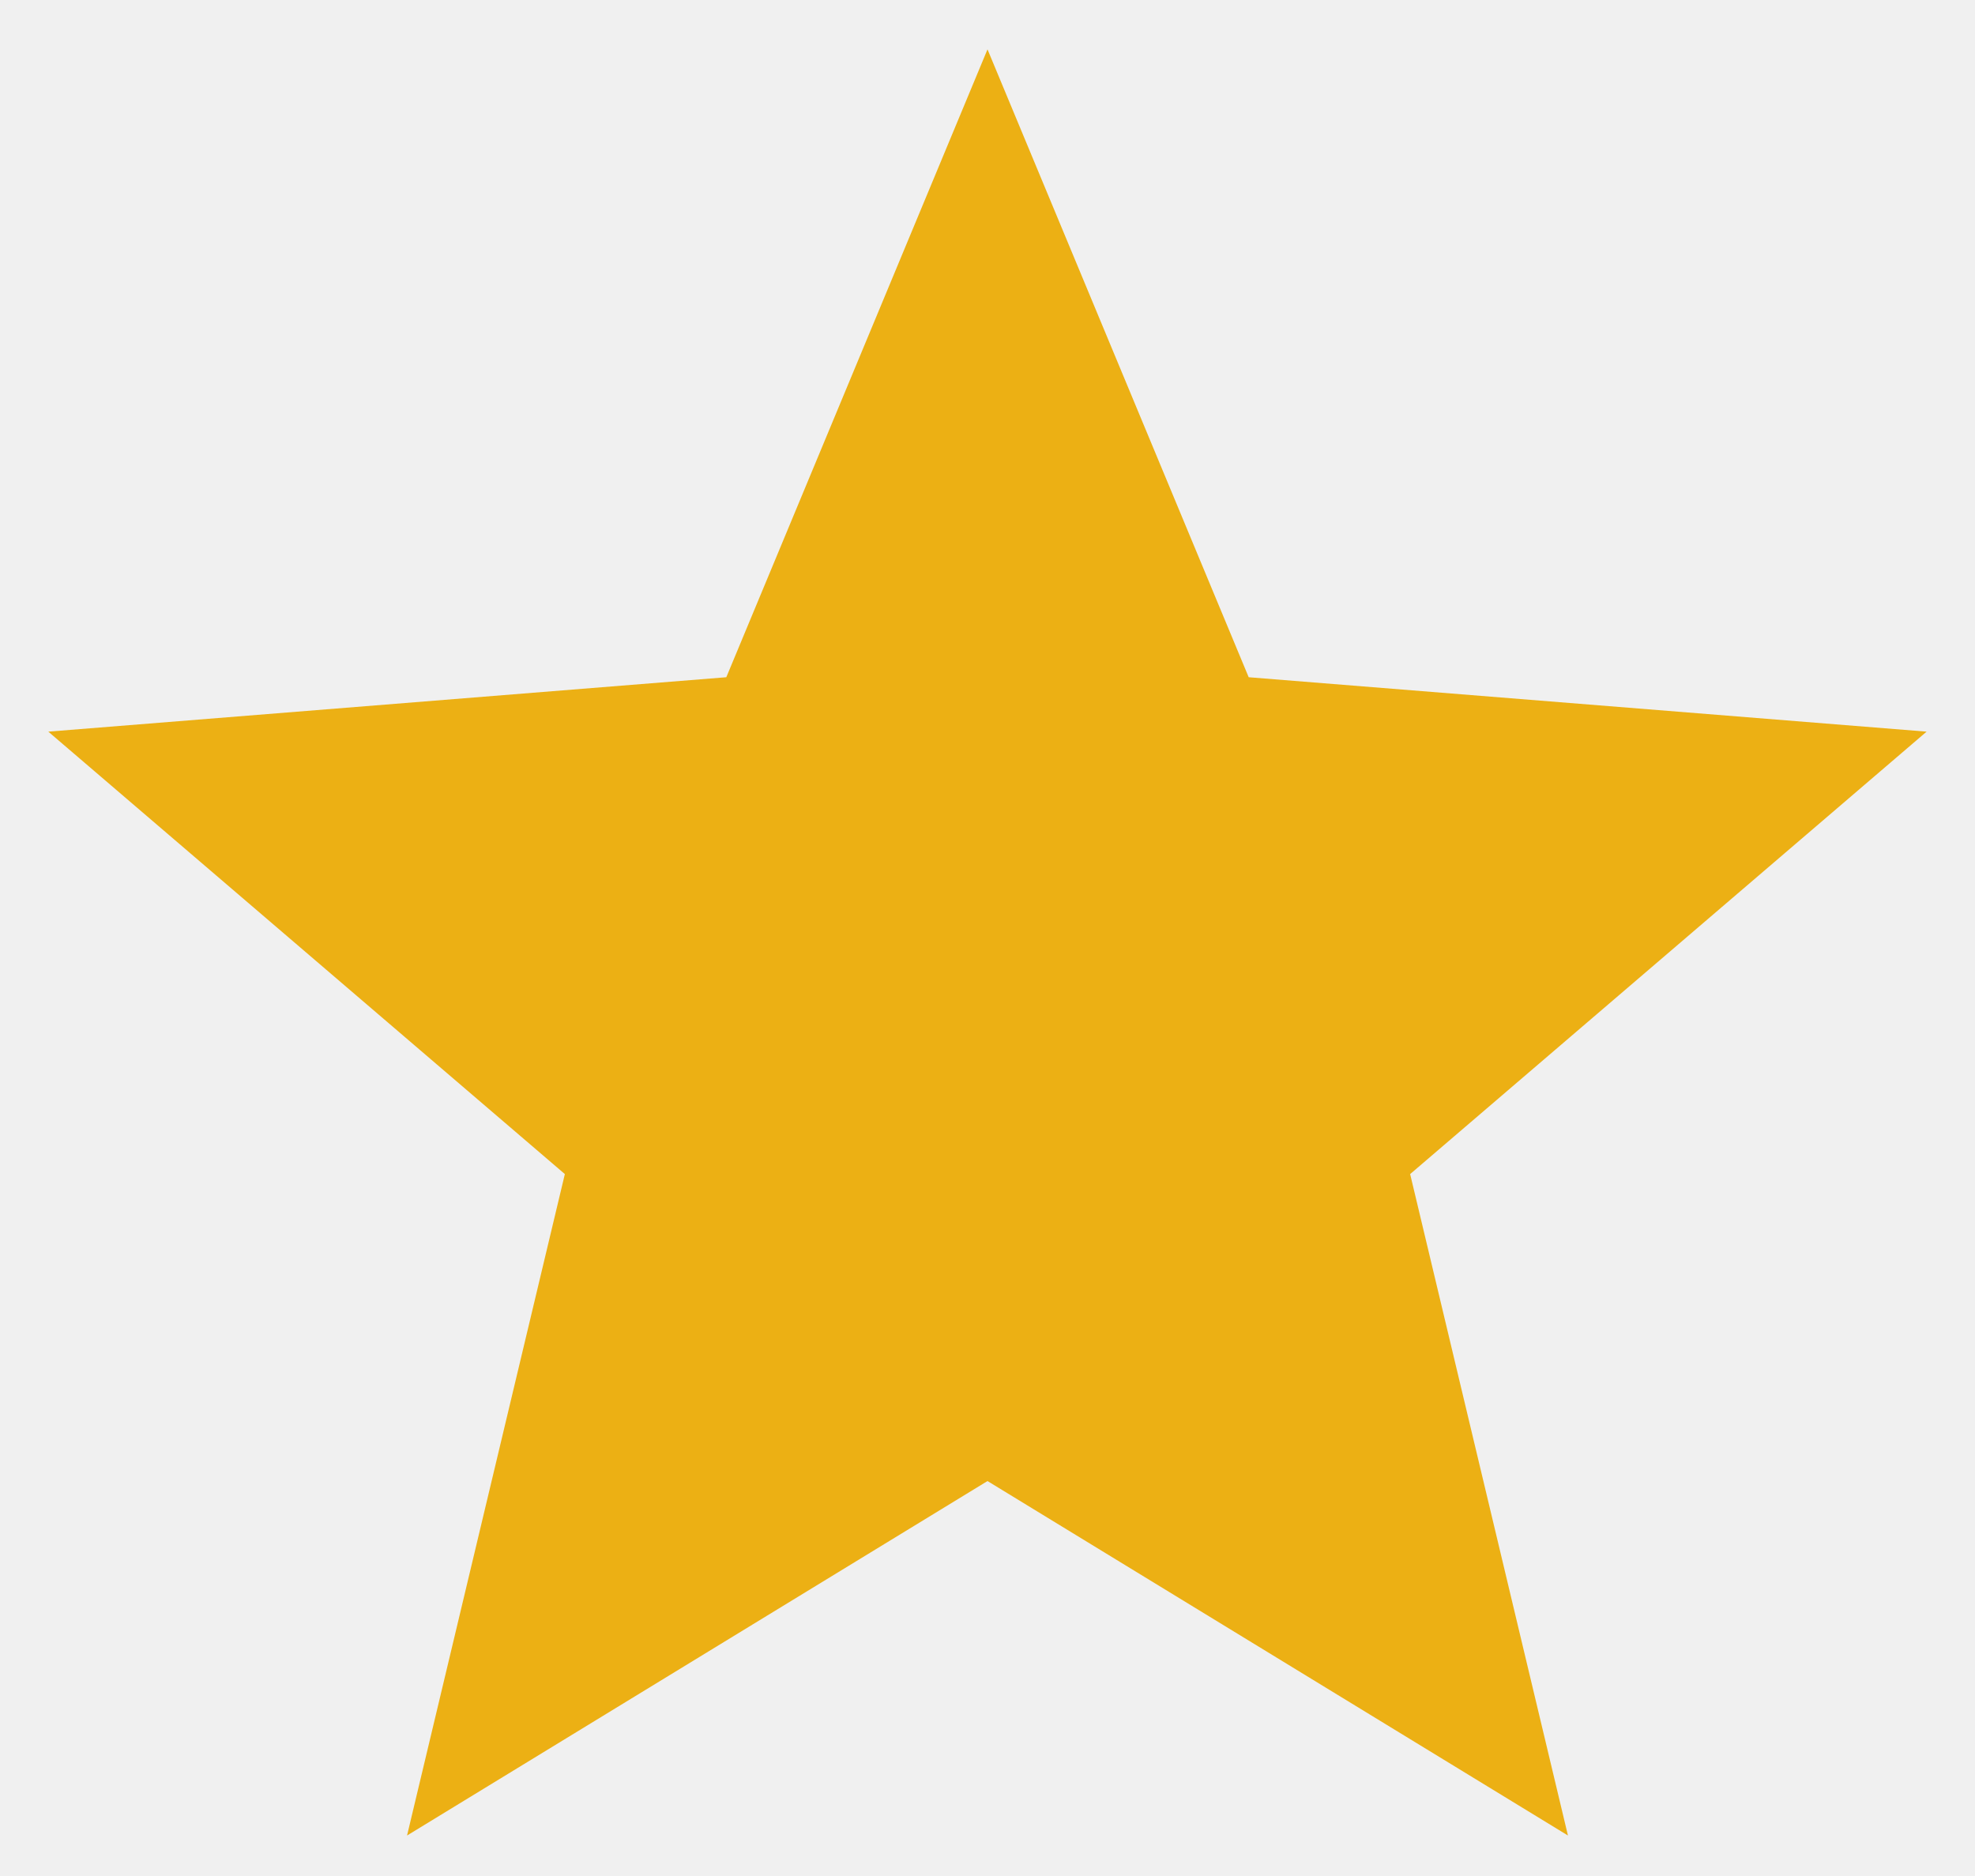
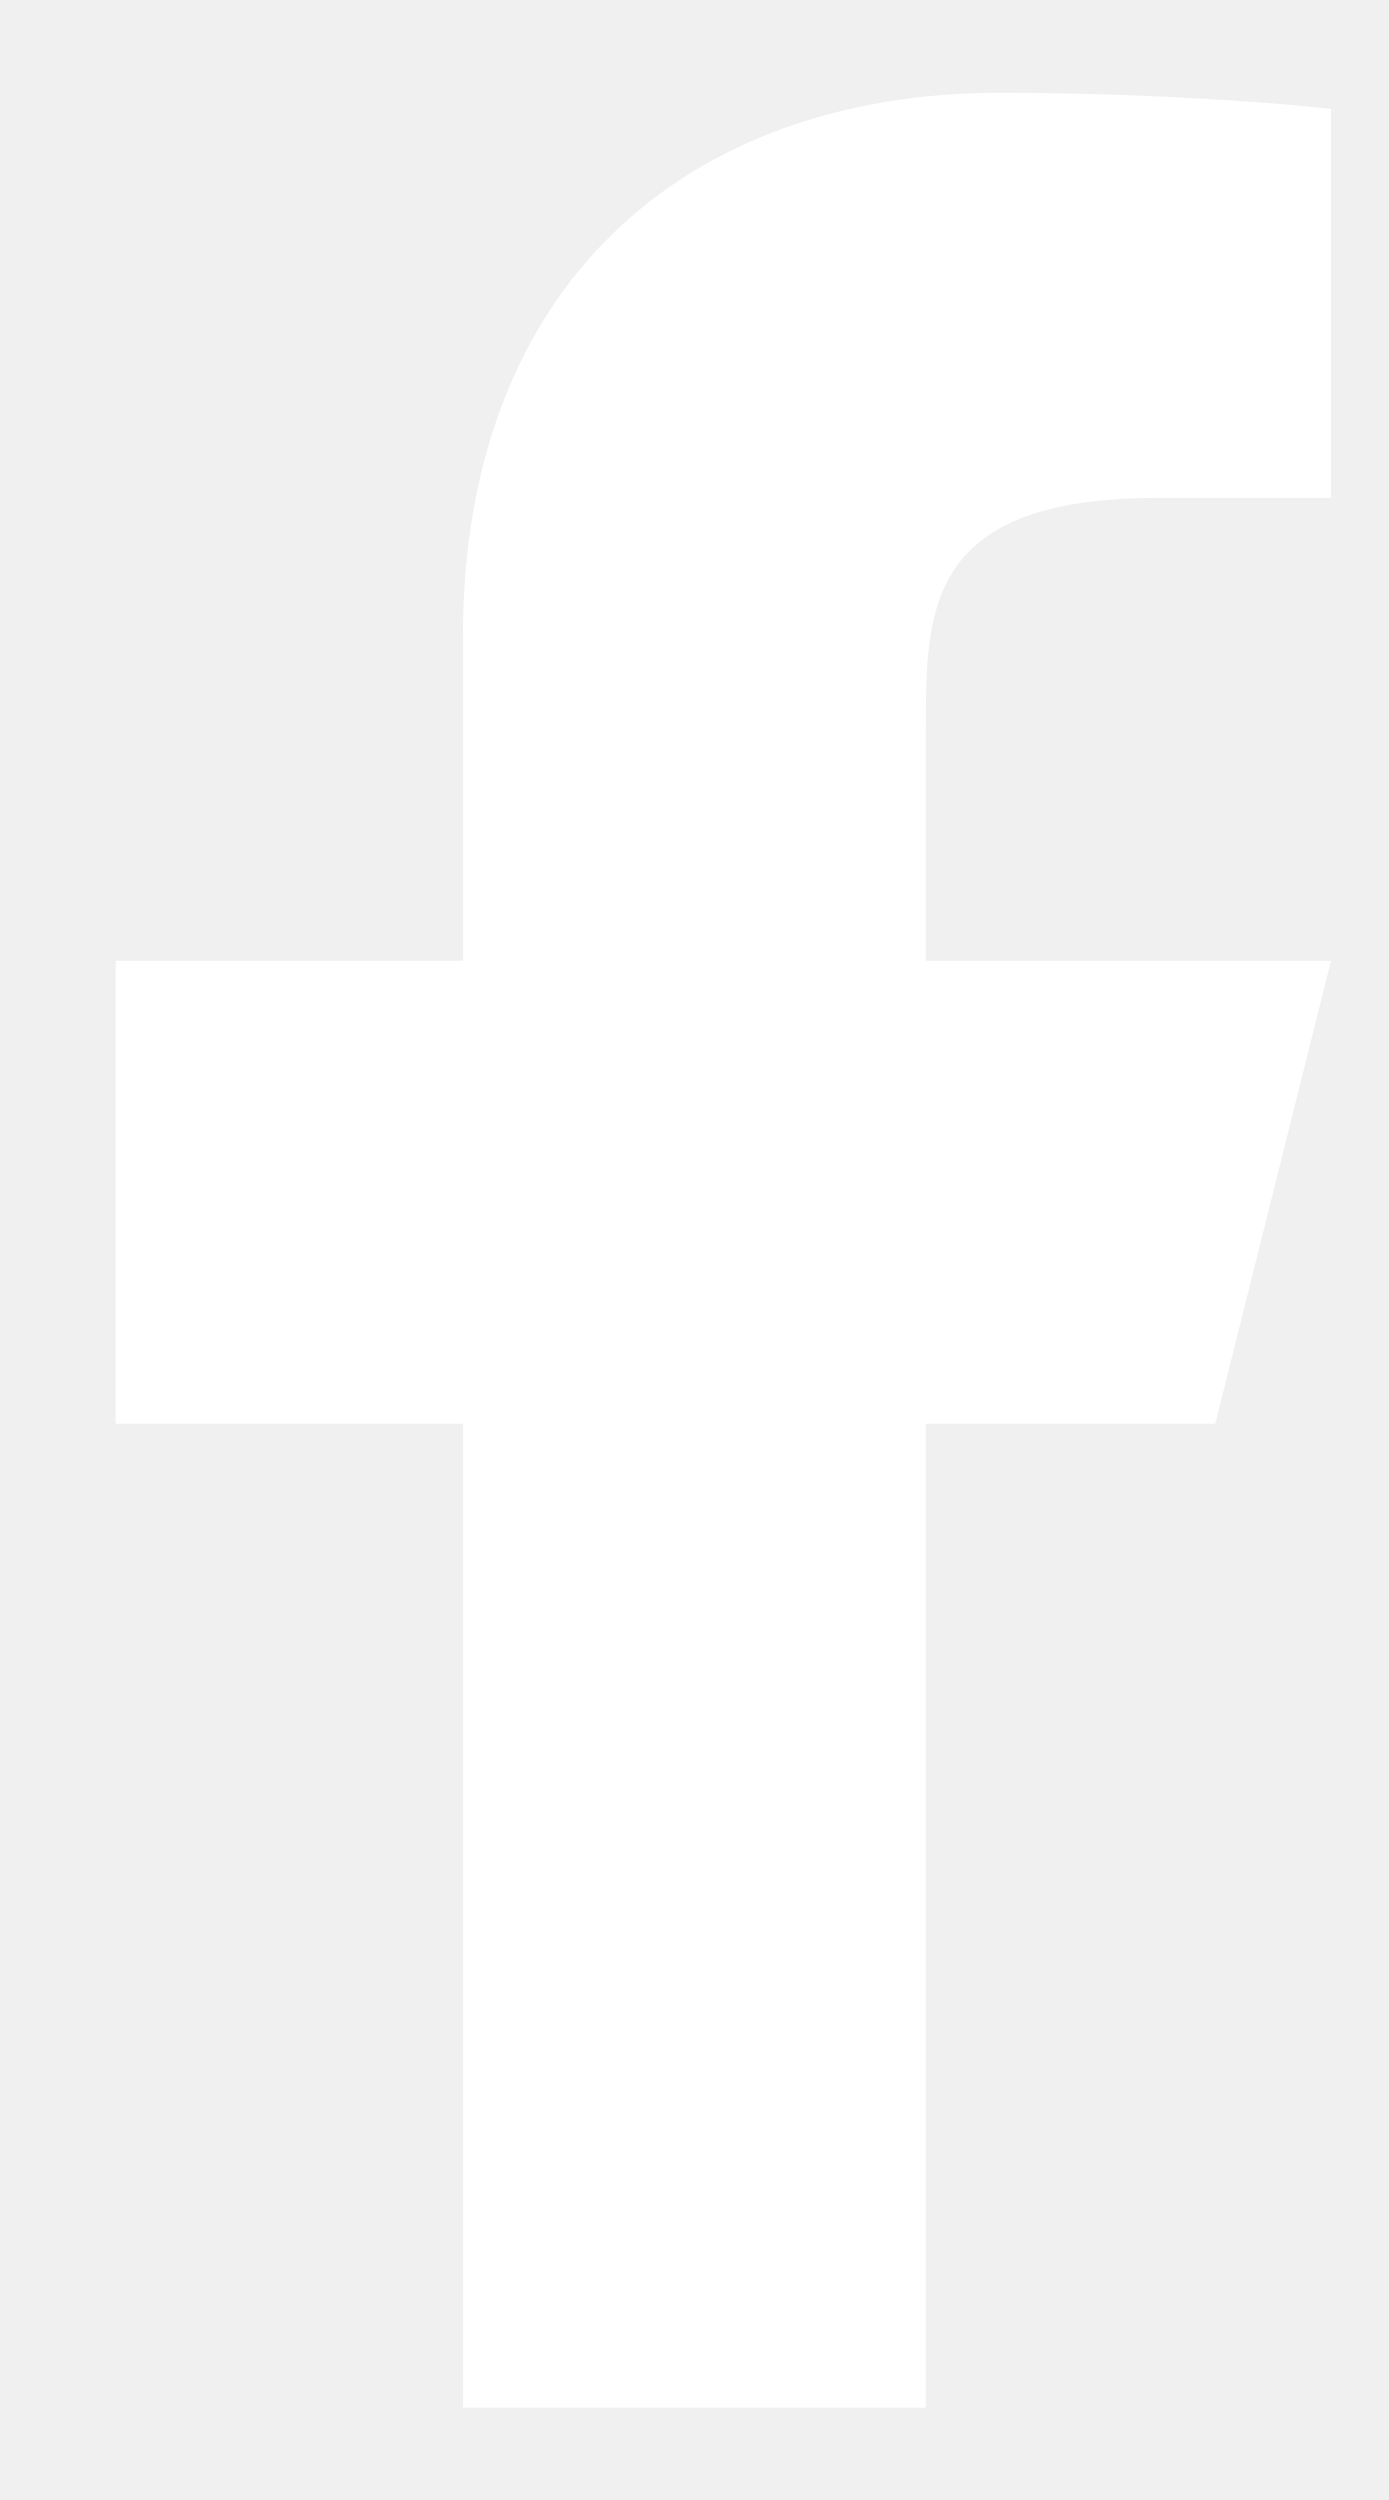
- <svg xmlns="http://www.w3.org/2000/svg" width="20" height="19" viewBox="0 0 20 19" fill="none">
-   <path d="M10 15L4.122 18.59L5.72 11.891L0.489 7.41L7.355 6.859L10 0.5L12.645 6.859L19.51 7.41L14.28 11.891L15.878 18.59L10 15Z" fill="#ECB014" />
+ <svg xmlns="http://www.w3.org/2000/svg" width="10" height="18" viewBox="0 0 10 18" fill="none">
+   <path d="M6.666 10.251H8.75L9.583 6.918H6.666V5.251C6.666 4.393 6.666 3.585 8.333 3.585H9.583V0.785C9.311 0.749 8.286 0.668 7.202 0.668C4.94 0.668 3.333 2.049 3.333 4.585V6.918H0.833V10.251H3.333V17.335H6.666V10.251Z" fill="white" />
</svg>
